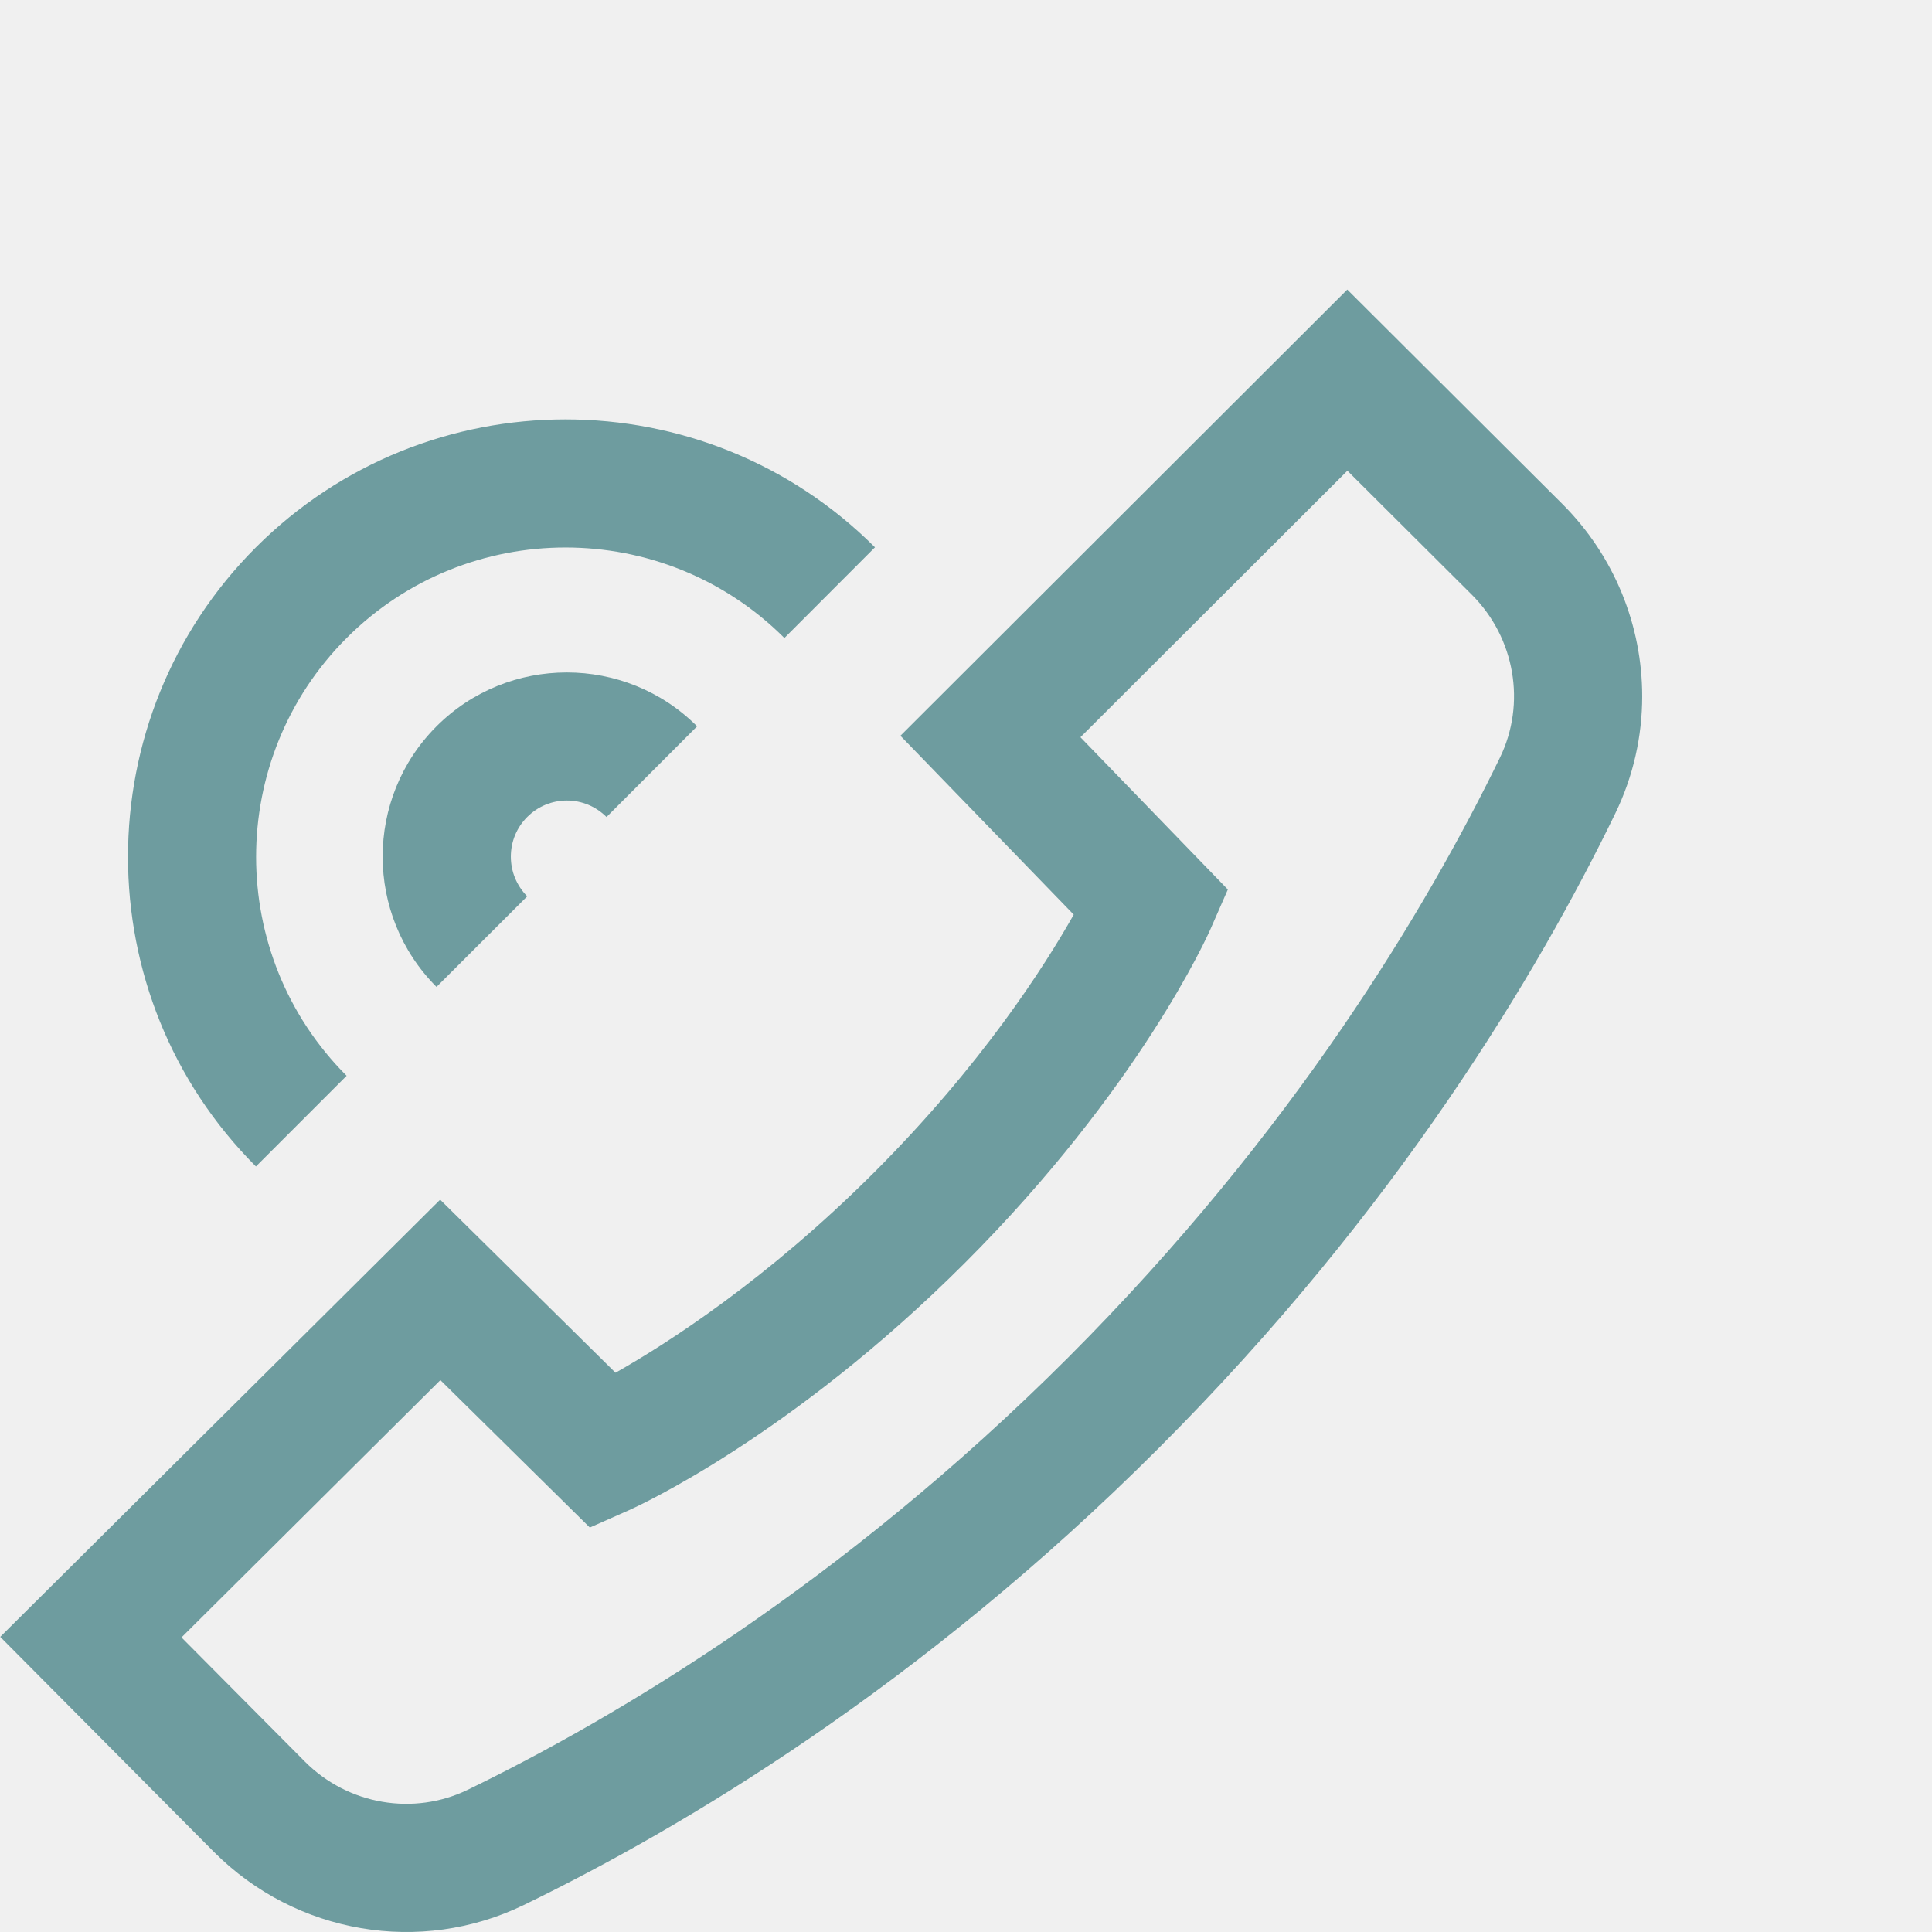
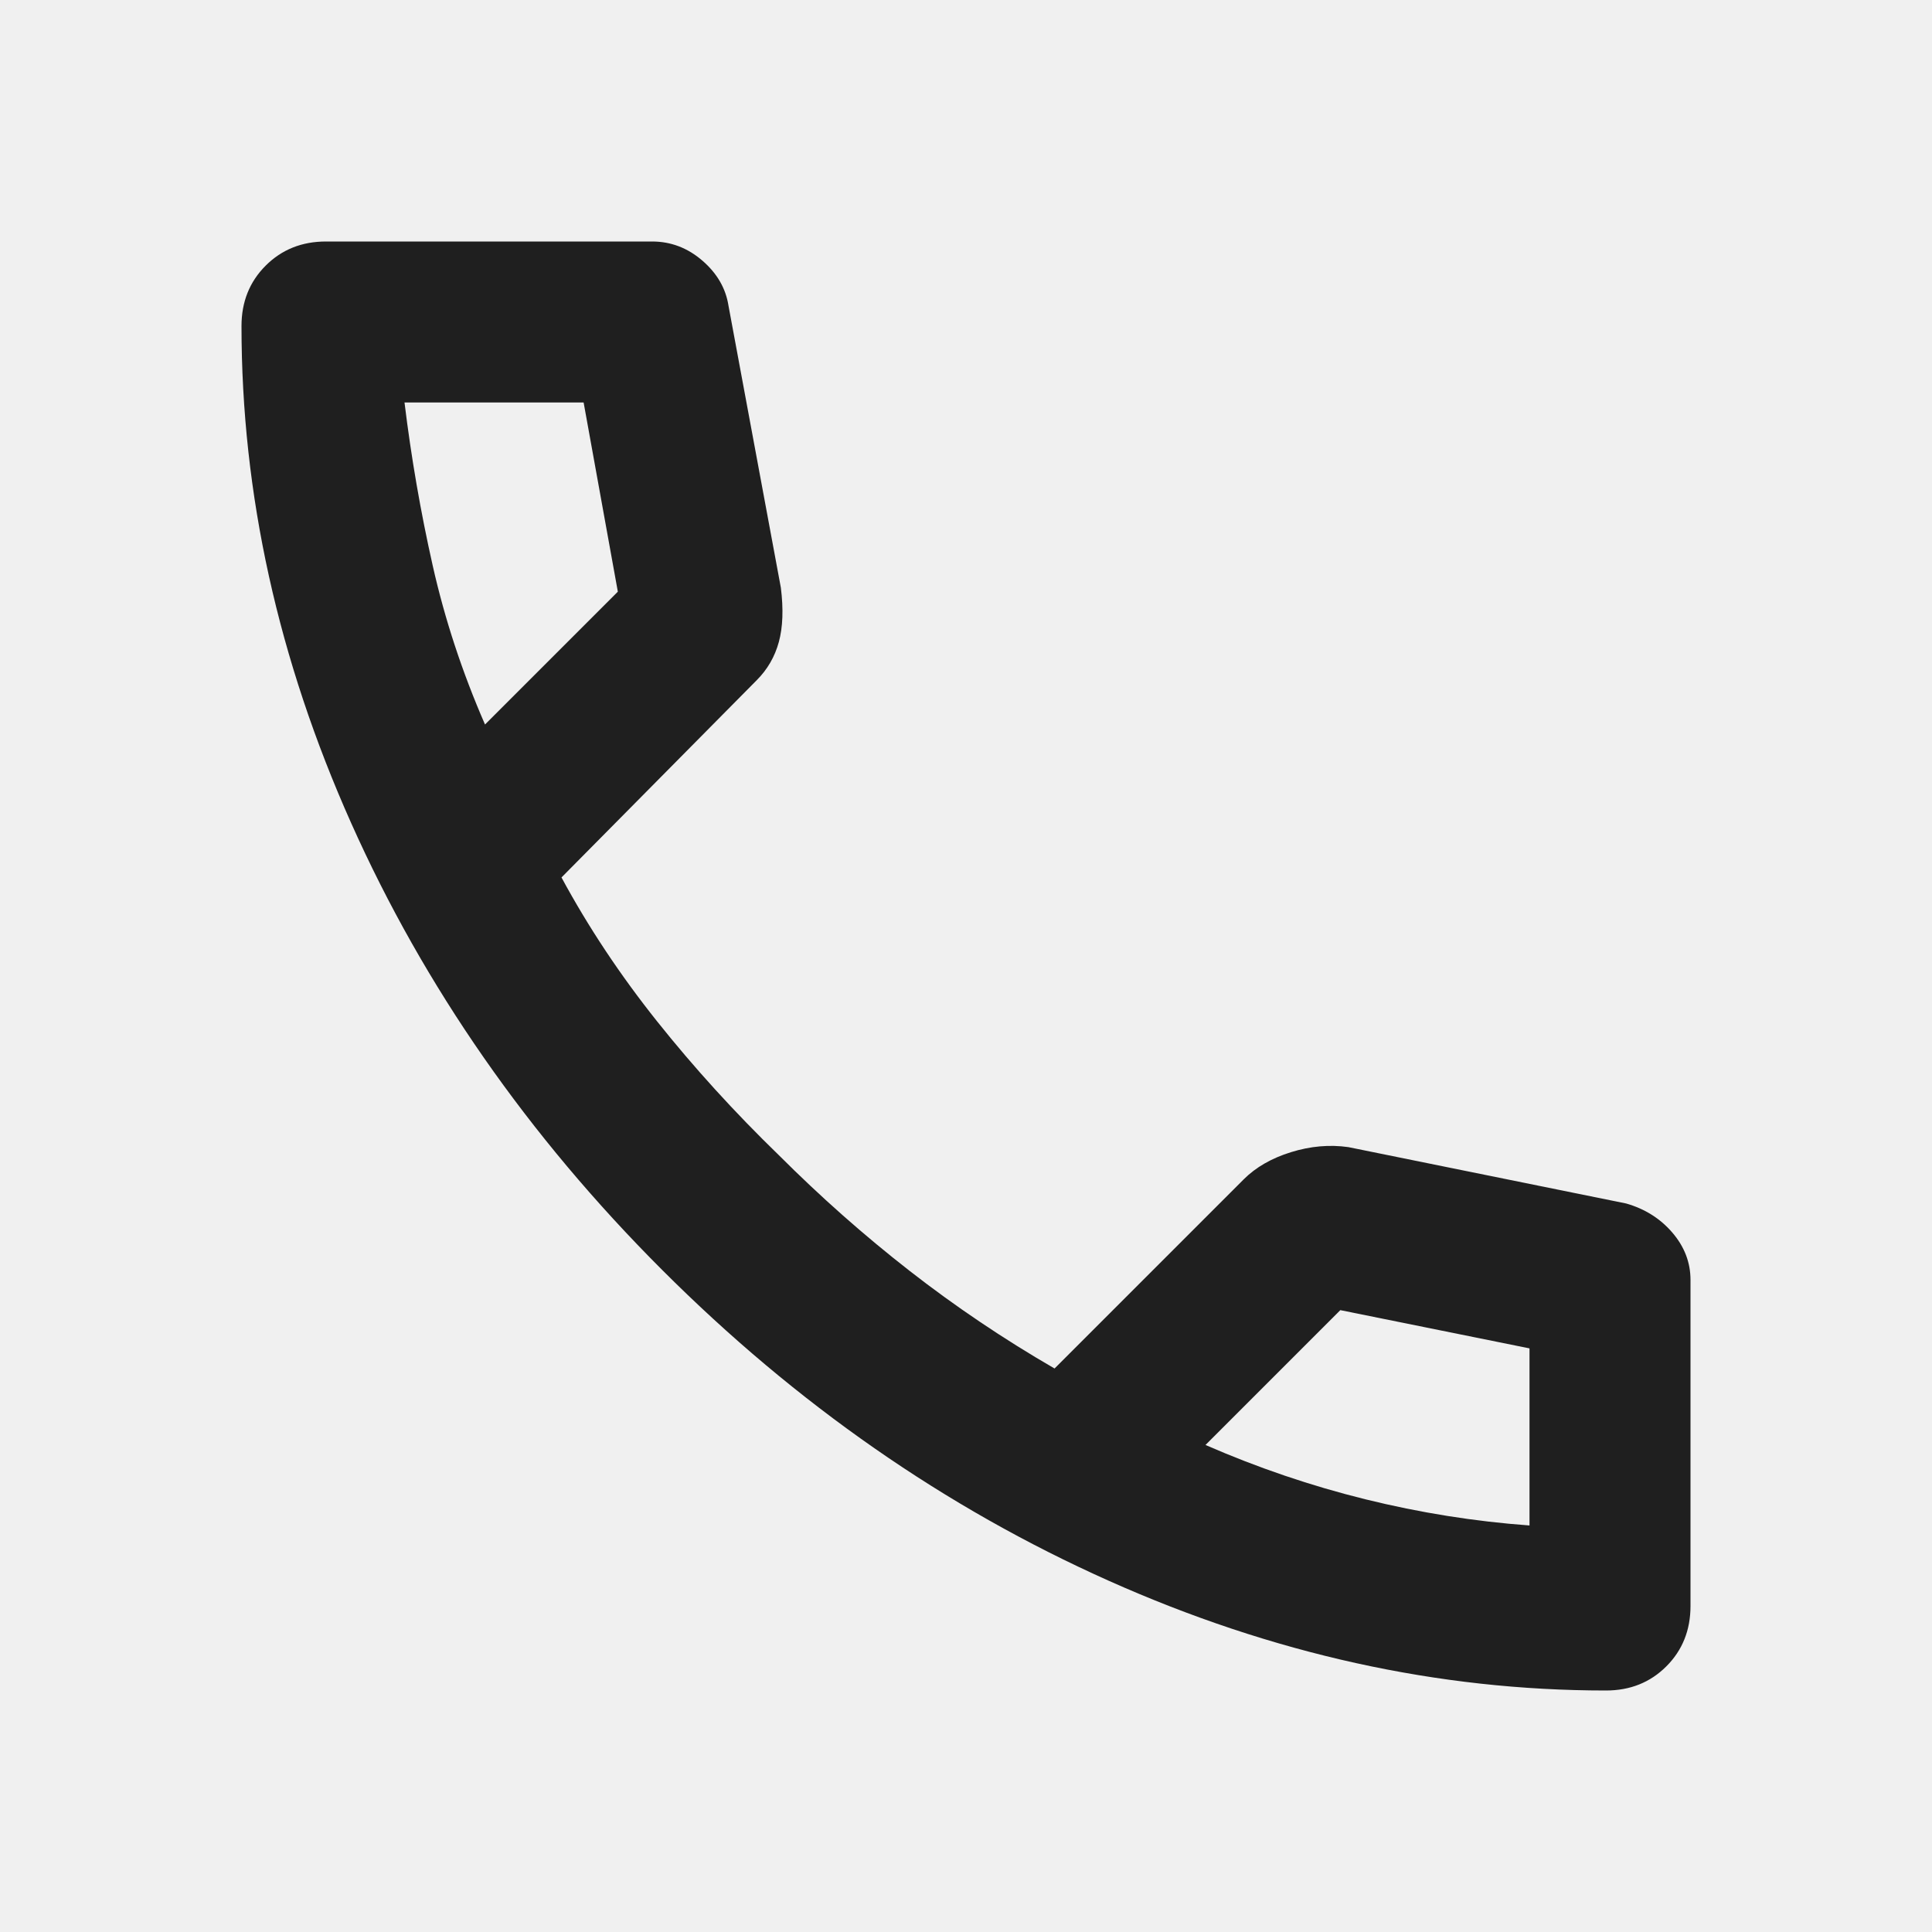
- <svg xmlns="http://www.w3.org/2000/svg" width="17" height="17" viewBox="0 0 17 17" fill="none">
-   <g clip-path="url(#clip0_60246_323)">
-     <path d="M2.252 4.816C0.751 6.318 0.751 8.762 2.252 10.264L3.05 9.466C1.988 8.404 1.988 6.676 3.05 5.614C4.112 4.552 5.84 4.552 6.902 5.614L7.699 4.816C6.198 3.315 3.754 3.315 2.252 4.816Z" fill="#6E9C9F" />
-     <path d="M3.841 6.391C3.209 7.023 3.209 8.052 3.841 8.684L4.639 7.887C4.546 7.793 4.495 7.669 4.495 7.538C4.495 7.406 4.546 7.282 4.639 7.189C4.732 7.096 4.856 7.044 4.988 7.044C5.12 7.044 5.243 7.096 5.337 7.189L6.134 6.391C5.502 5.759 4.473 5.759 3.841 6.391Z" fill="#6E9C9F" />
-     <path d="M13.748 4.435L11.855 2.548L7.923 6.474L9.448 8.048C9.192 8.501 8.638 9.37 7.693 10.315C6.749 11.259 5.874 11.82 5.416 12.079L3.873 10.556L0.002 14.403L1.885 16.298C2.605 17.018 3.7 17.205 4.61 16.762C5.999 16.088 8.095 14.843 10.194 12.744C12.293 10.646 13.538 8.549 14.212 7.16C14.372 6.831 14.45 6.478 14.45 6.127C14.45 5.507 14.208 4.895 13.748 4.435ZM13.198 6.667C12.561 7.978 11.384 9.959 9.397 11.947C7.409 13.934 5.428 15.111 4.117 15.748C3.639 15.98 3.063 15.881 2.684 15.502L1.597 14.408L3.875 12.144L5.19 13.441L5.542 13.285C5.599 13.259 6.959 12.644 8.491 11.112C10.024 9.579 10.627 8.231 10.652 8.174L10.804 7.827L9.507 6.487L11.856 4.142L12.951 5.233C13.331 5.613 13.43 6.19 13.198 6.667Z" fill="#6E9C9F" />
-   </g>
-   <defs>
-     <clipPath id="clip0_60246_323">
-       <rect width="17" height="17" fill="white" />
-     </clipPath>
-   </defs>
+ <svg xmlns="http://www.w3.org/2000/svg" height="24px" viewBox="0 -960 960 960" width="24px" fill="#1f1f1f">
+   <path d="M798-120q-125 0-247-54.5T329-329Q229-429 174.5-551T120-798q0-18 12-30t30-12h162q14 0 25 9.5t13 22.5l26 140q2 16-1 27t-11 19l-97 98q20 37 47.5 71.5T387-386q31 31 65 57.5t72 48.5l94-94q9-9 23.5-13.5T670-390l138 28q14 4 23 14.5t9 23.5v162q0 18-12 30t-30 12ZM241-600l66-66-17-94h-89q5 41 14 81t26 79Zm358 358q39 17 79.5 27t81.5 13v-88l-94-19-67 67ZM241-600Zm358 358Z" />
</svg>
